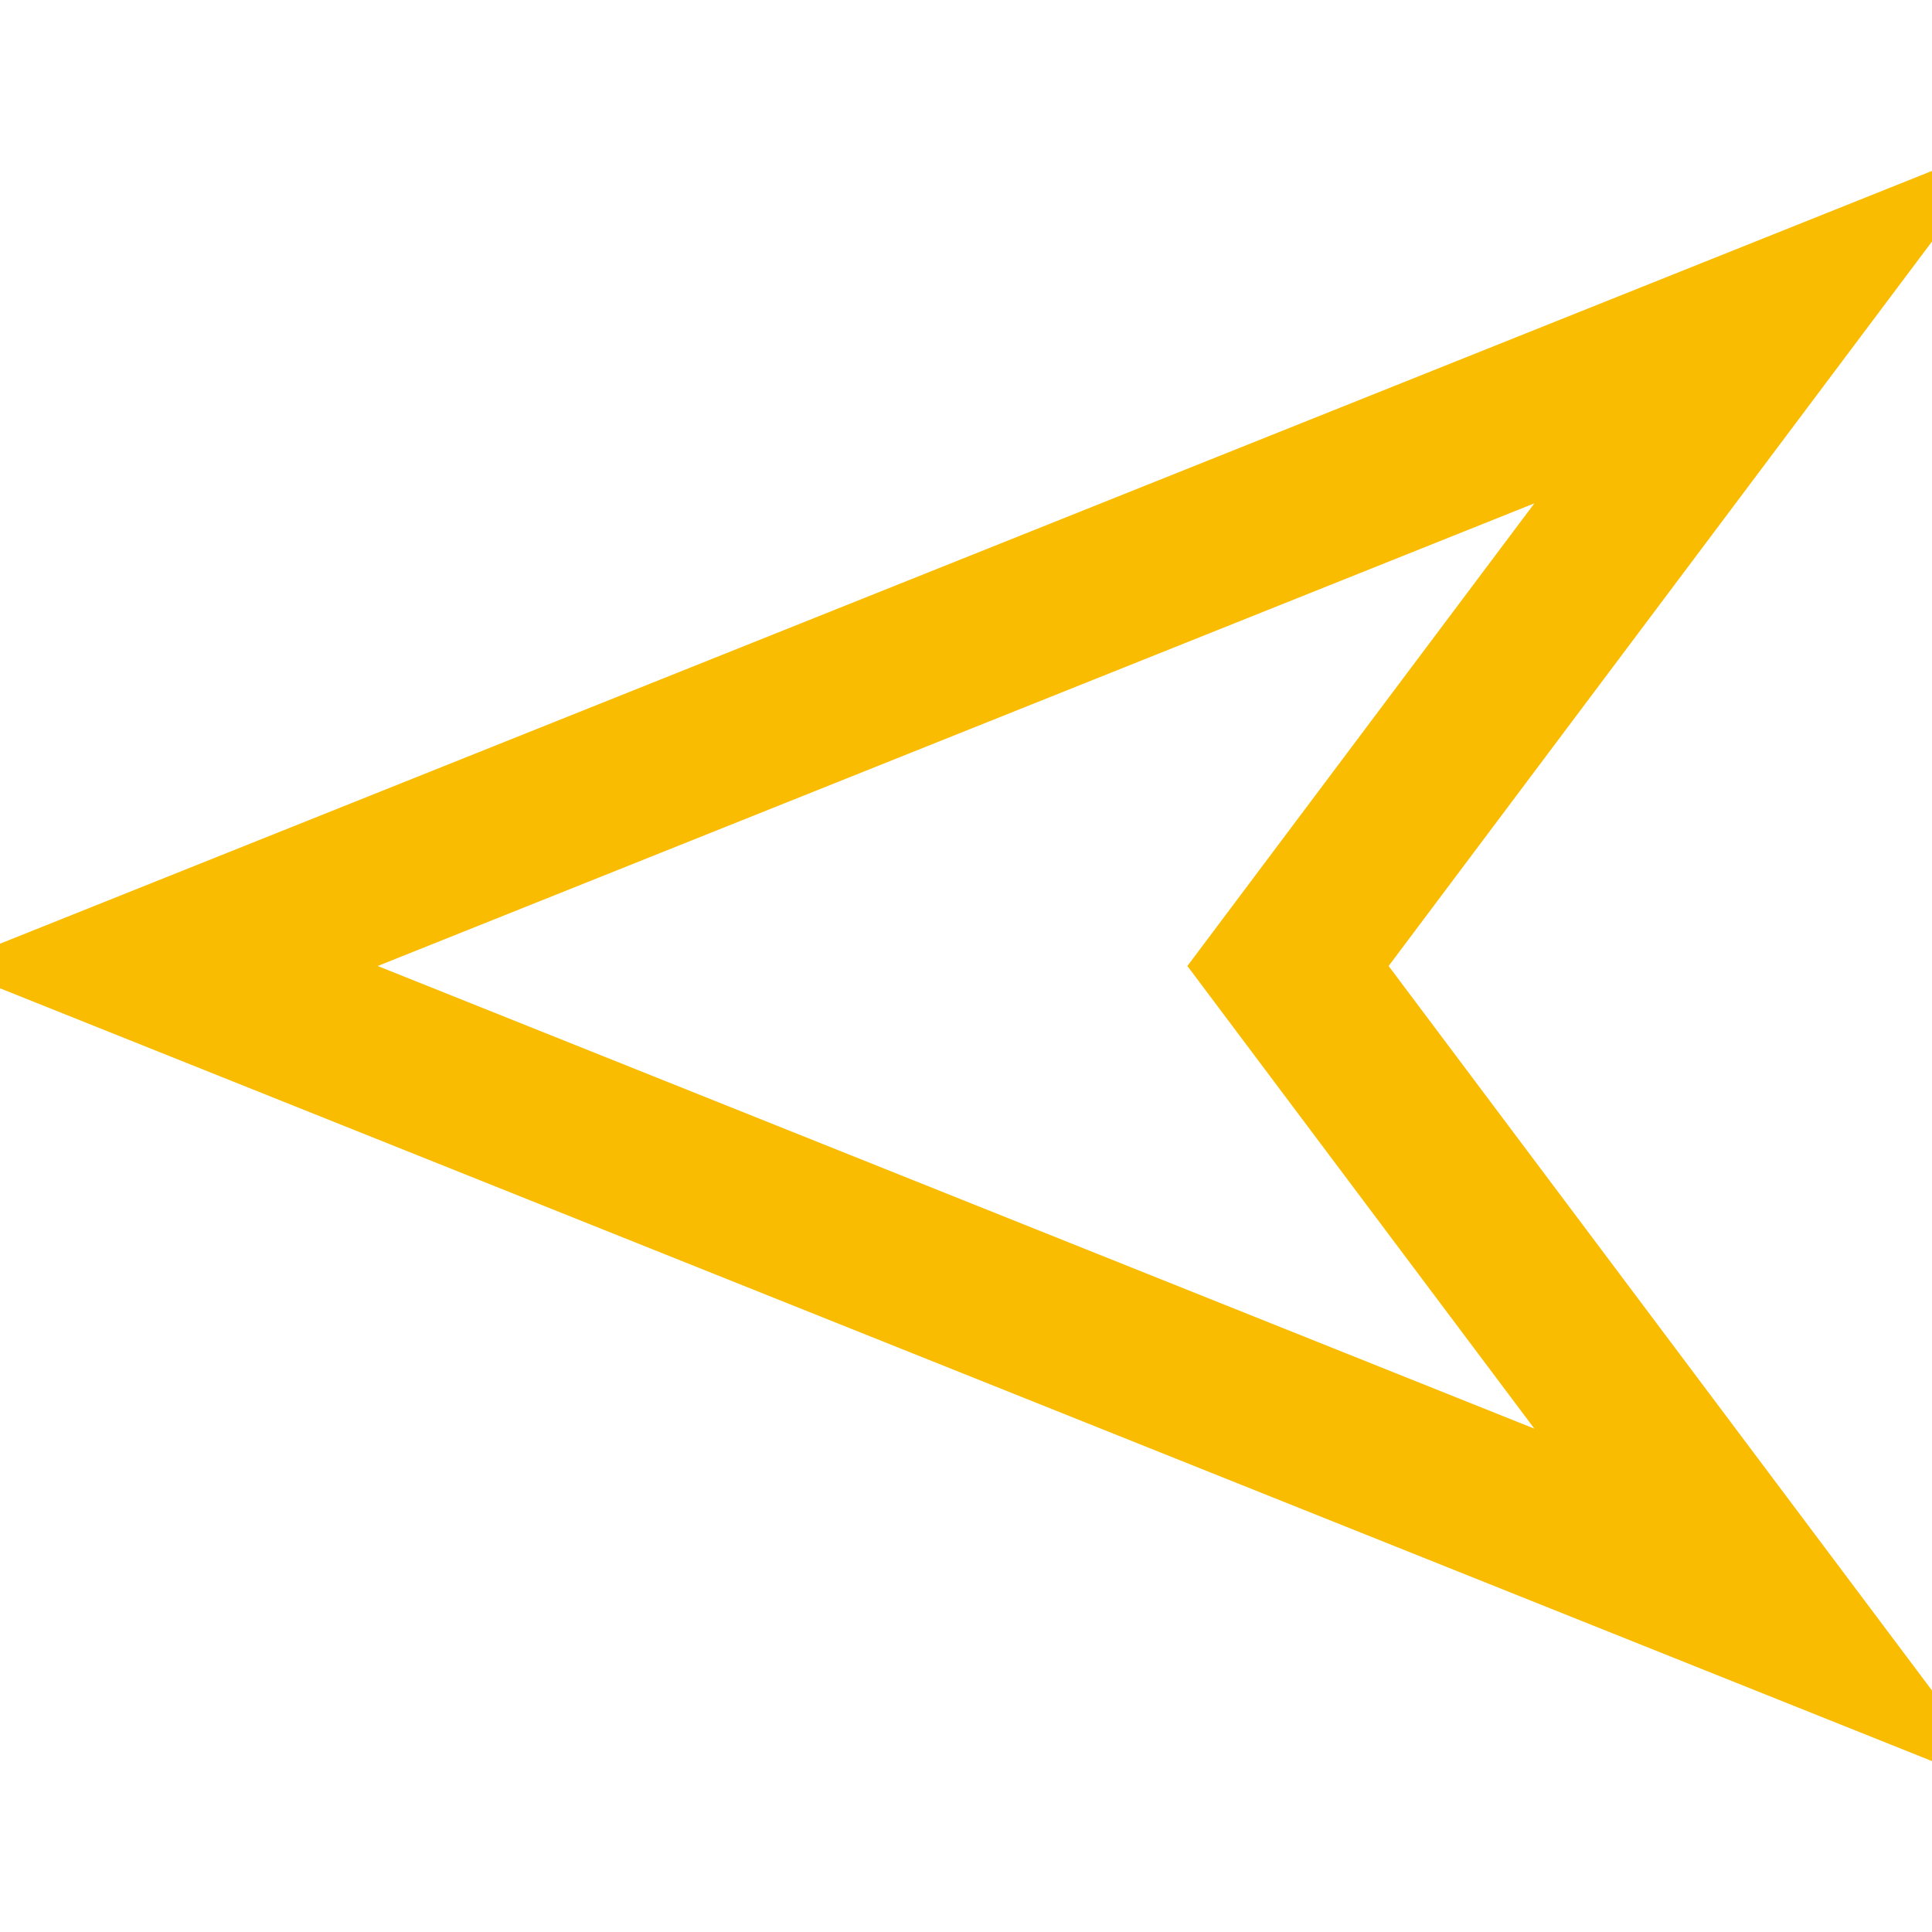
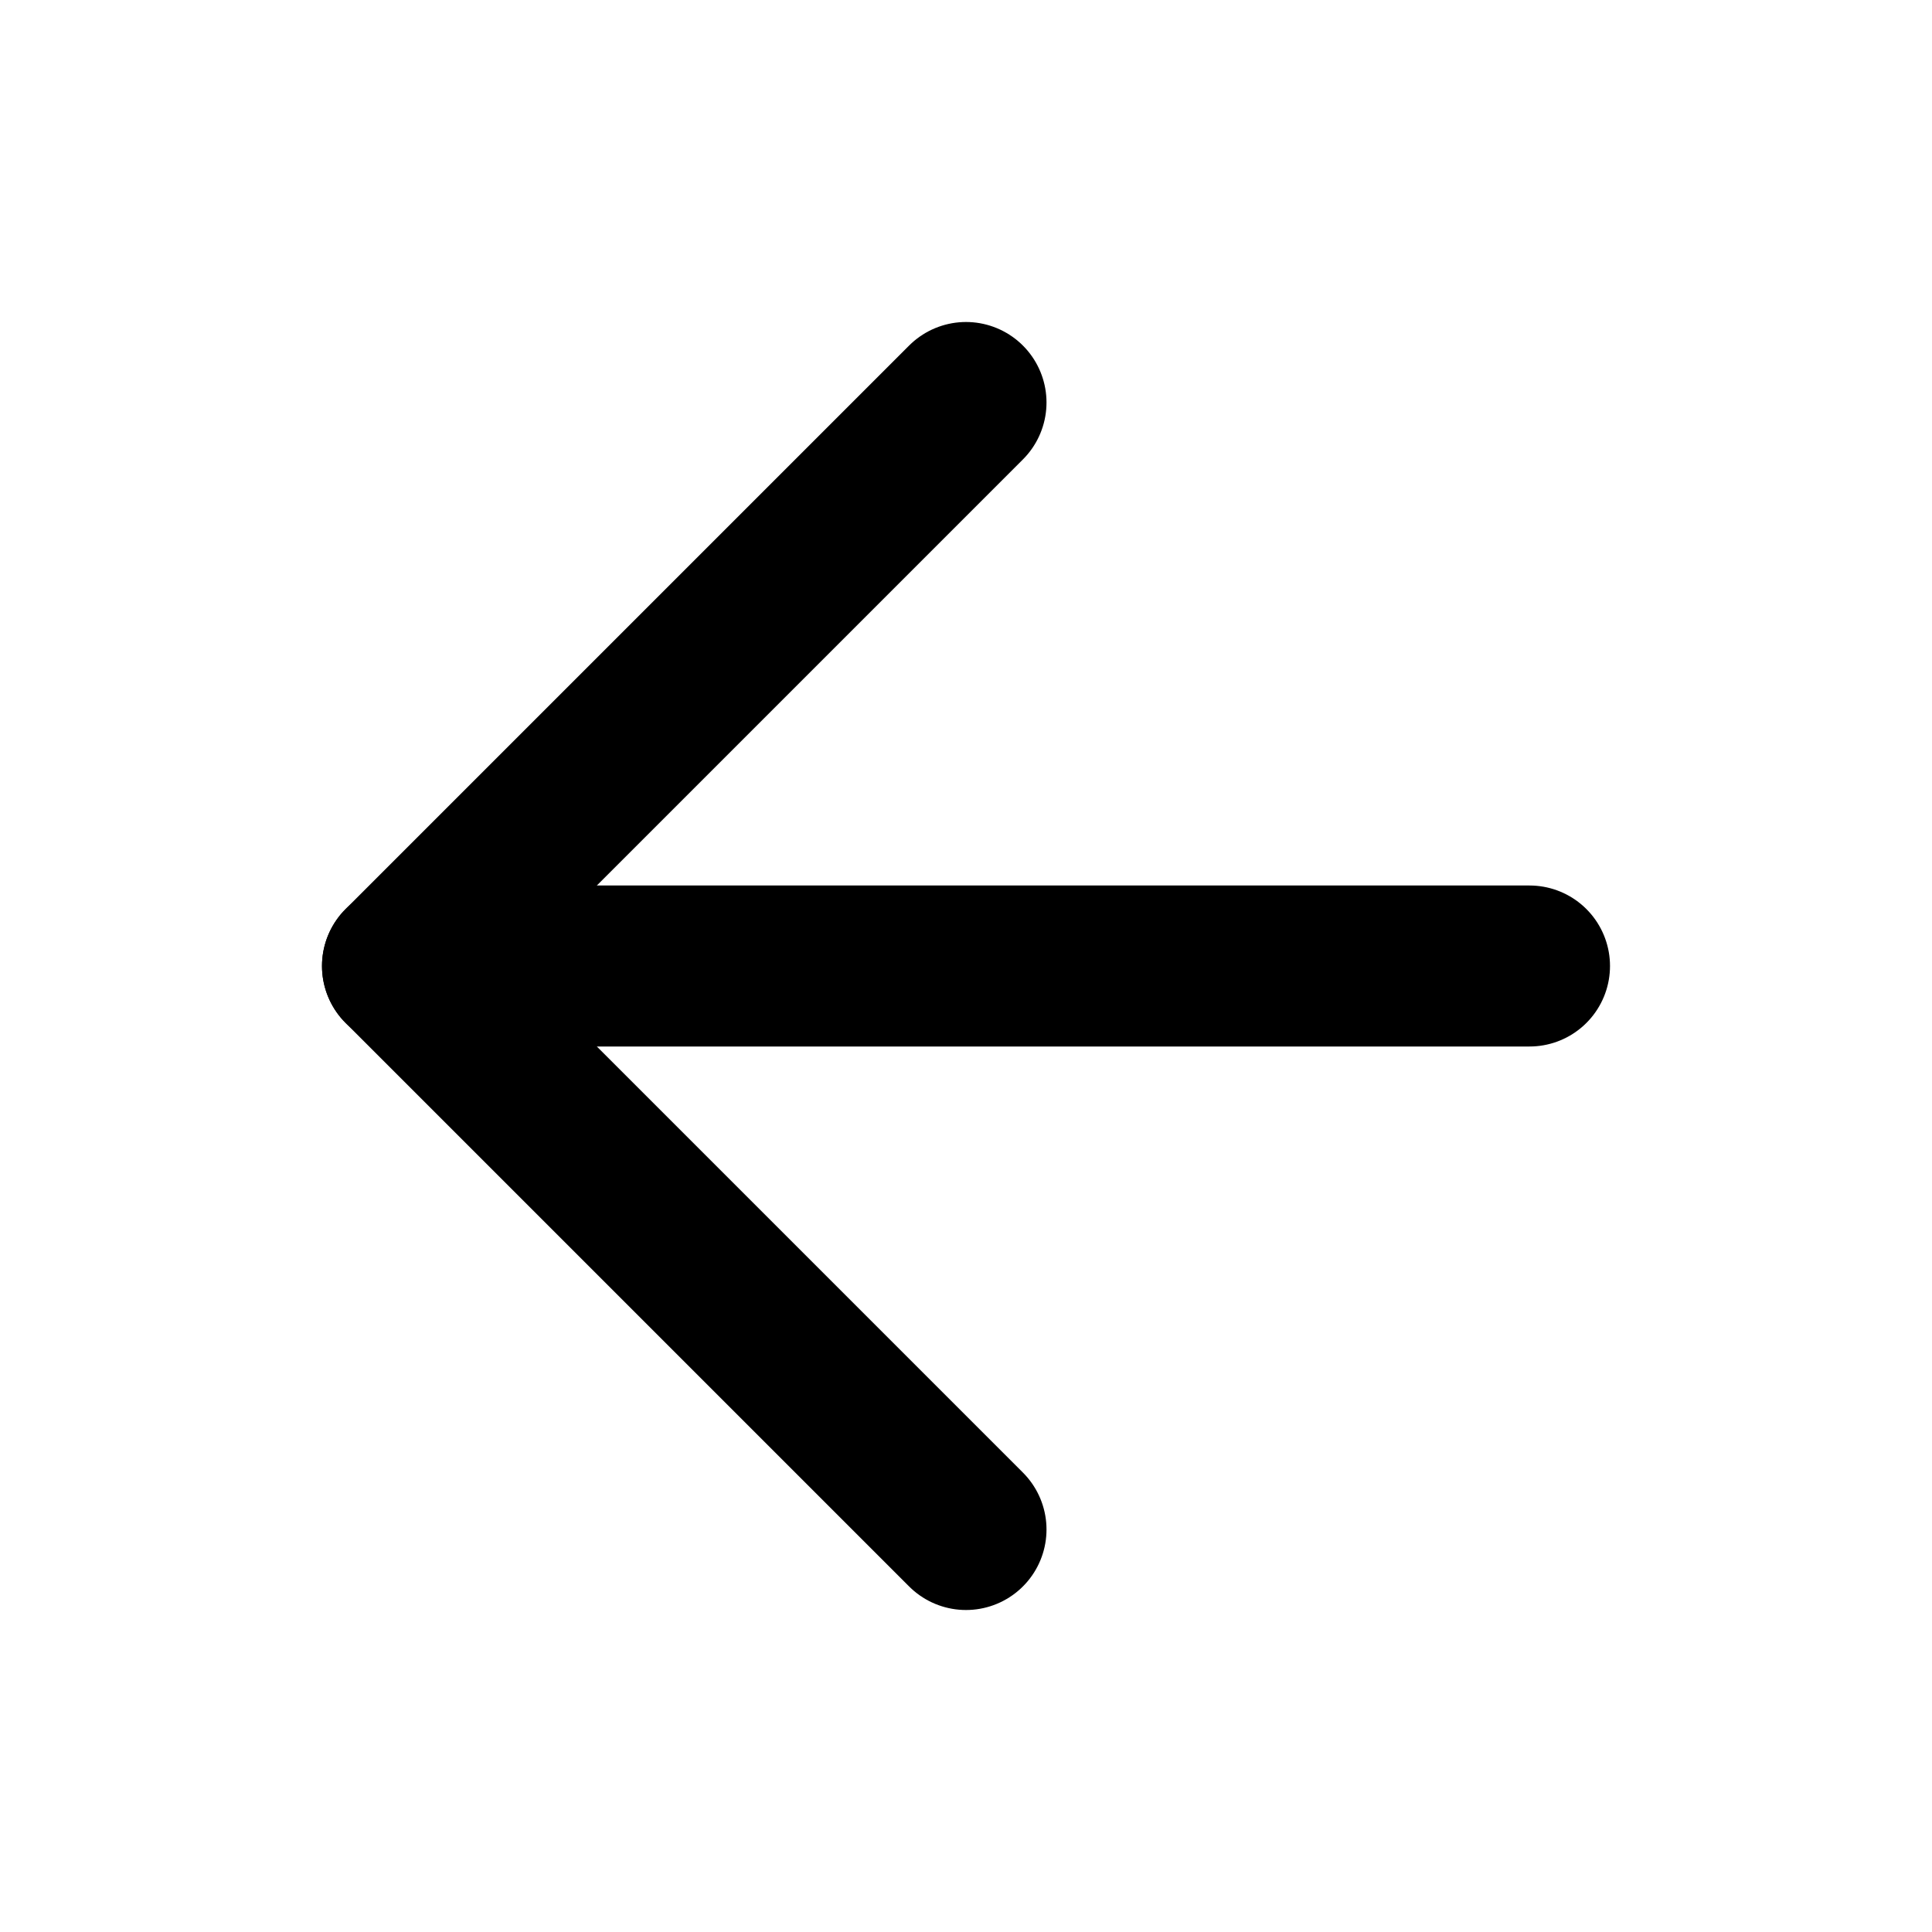
- <svg xmlns="http://www.w3.org/2000/svg" viewBox="0 0 24 24" width="24" height="24" class="svg_icon">
-   <svg viewBox="-60 -60 120 120">
-     <path stroke-width="10" stroke="#f9bc01" fill="none" d="m-50,0l100,40l-30,-40l30,-40z" />
-   </svg>
+ <svg xmlns="http://www.w3.org/2000/svg" width="24" height="24" viewBox="0 0 24 24" fill="none" stroke="currentColor" stroke-width="2" stroke-linecap="round" stroke-linejoin="round">
+   <path d="m12 19-7-7 7-7" />
+   <path d="M19 12H5" />
</svg>
